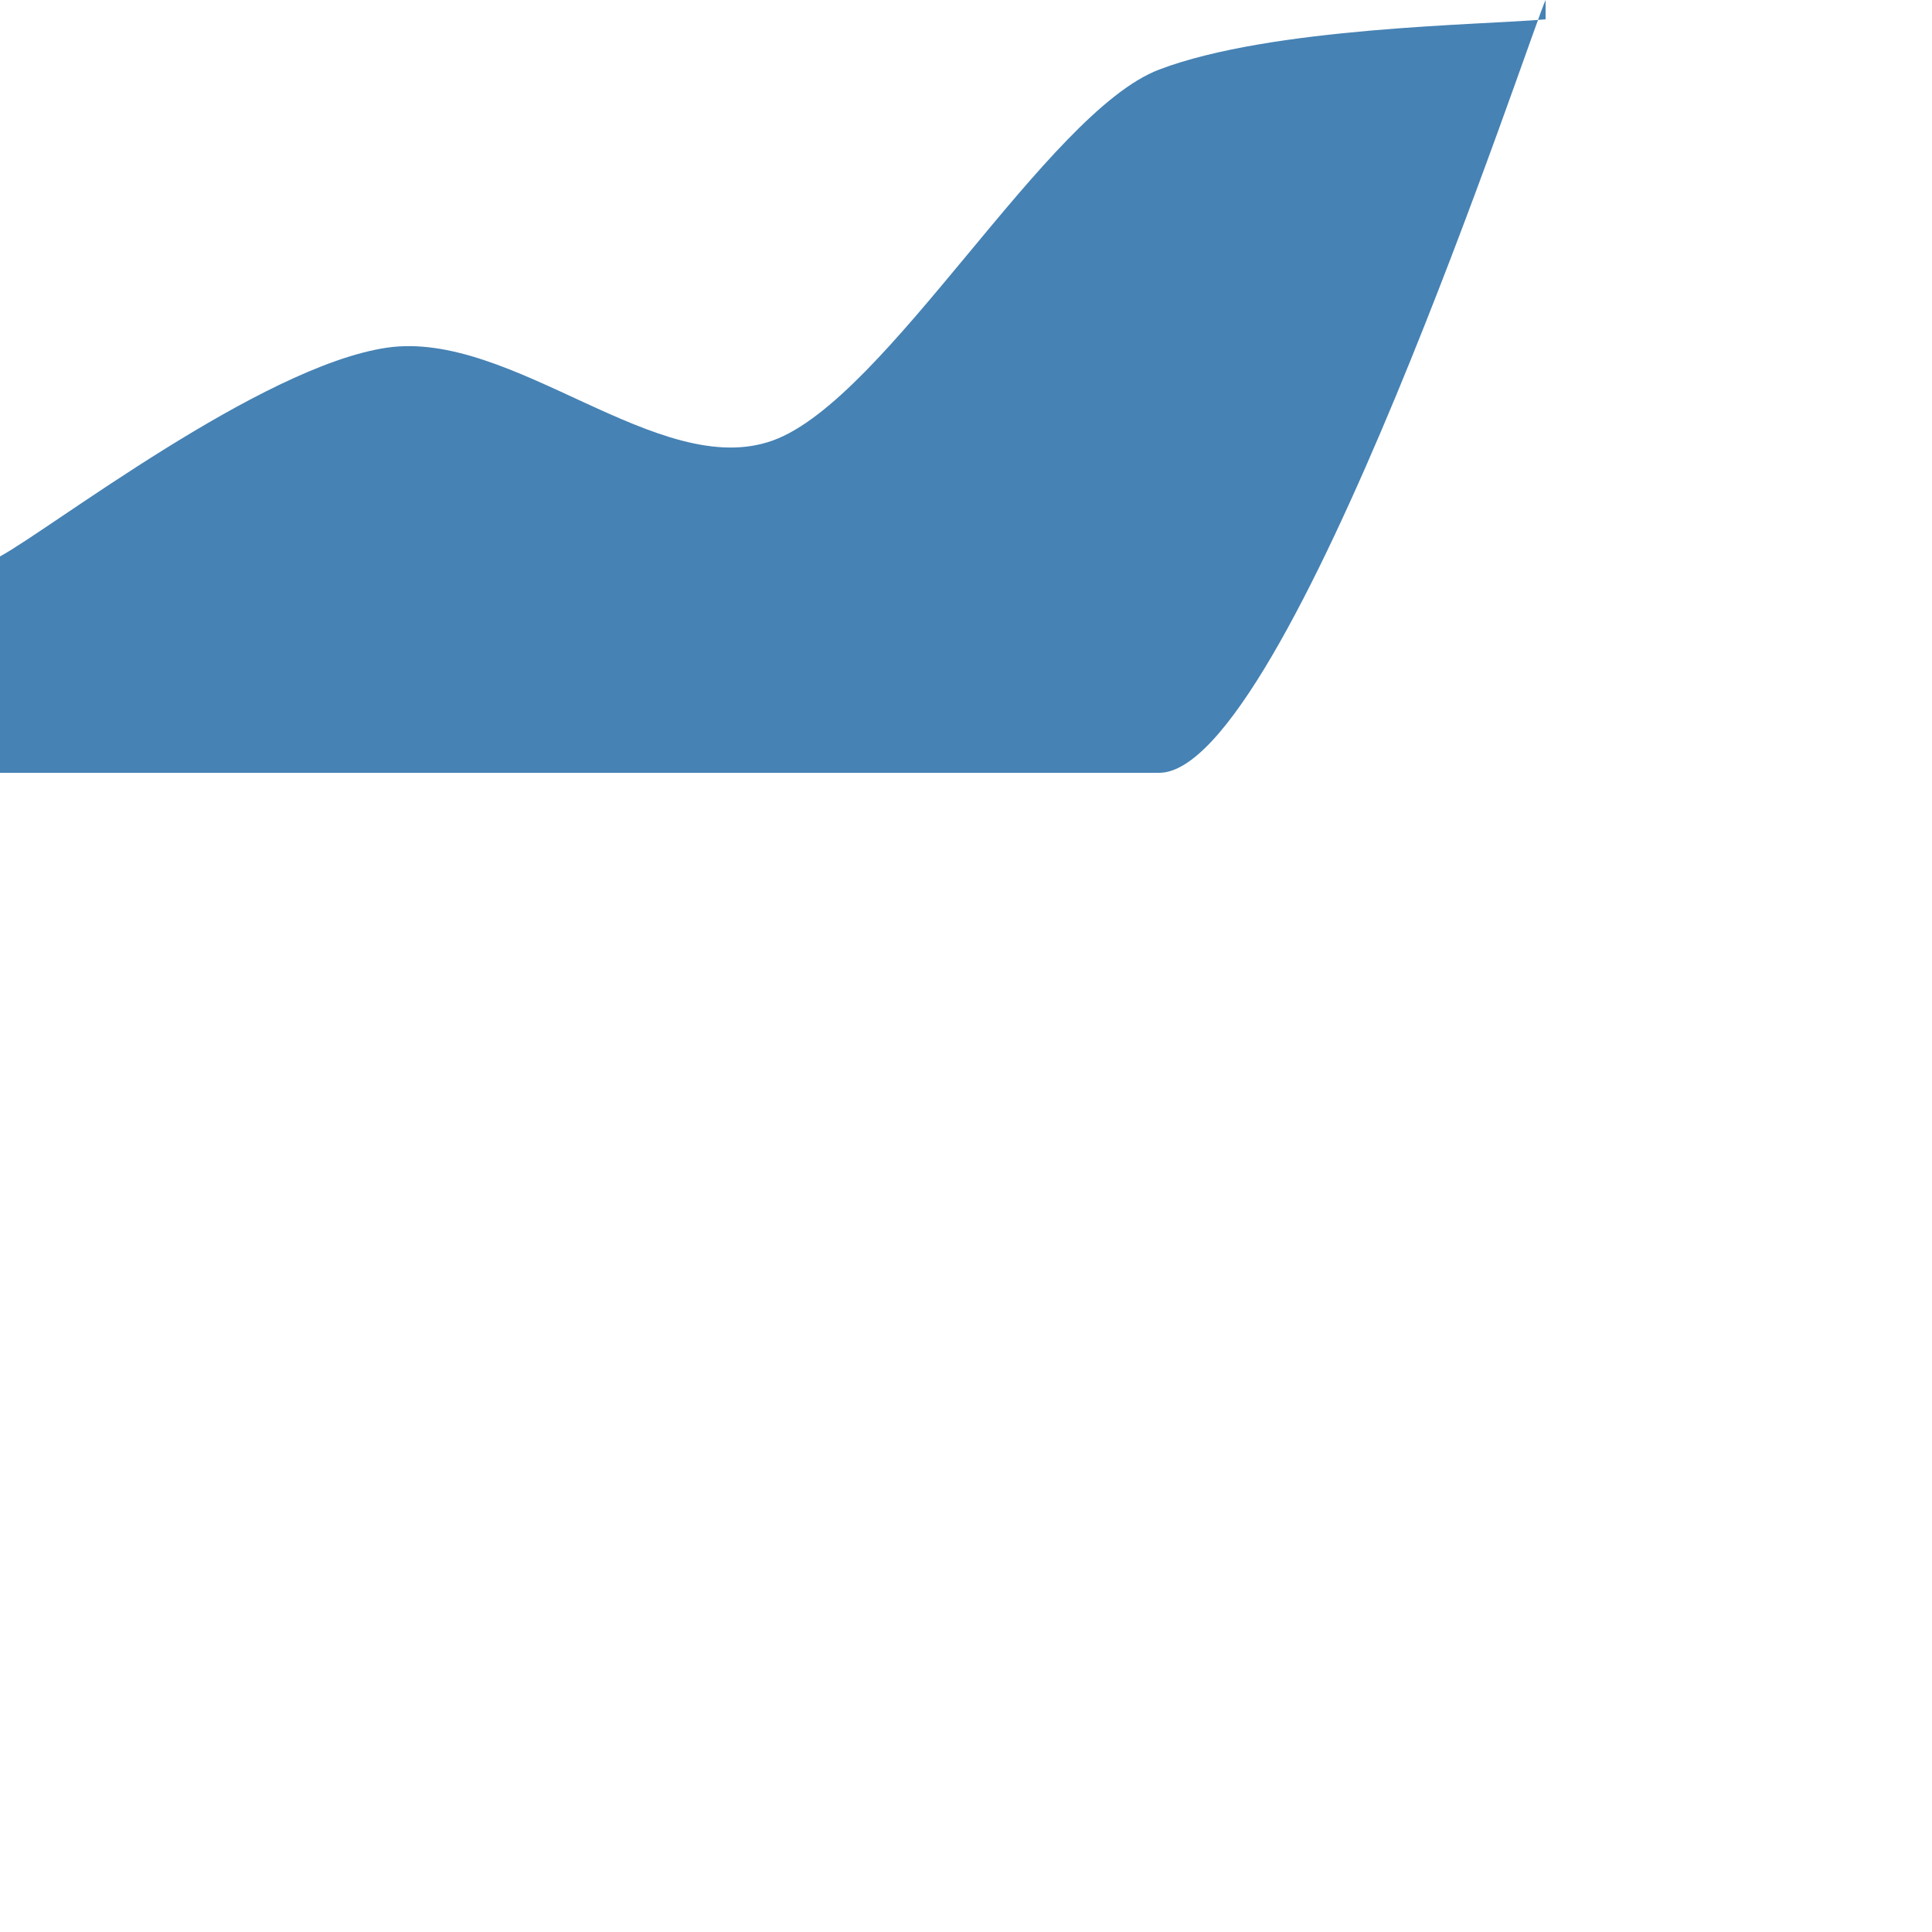
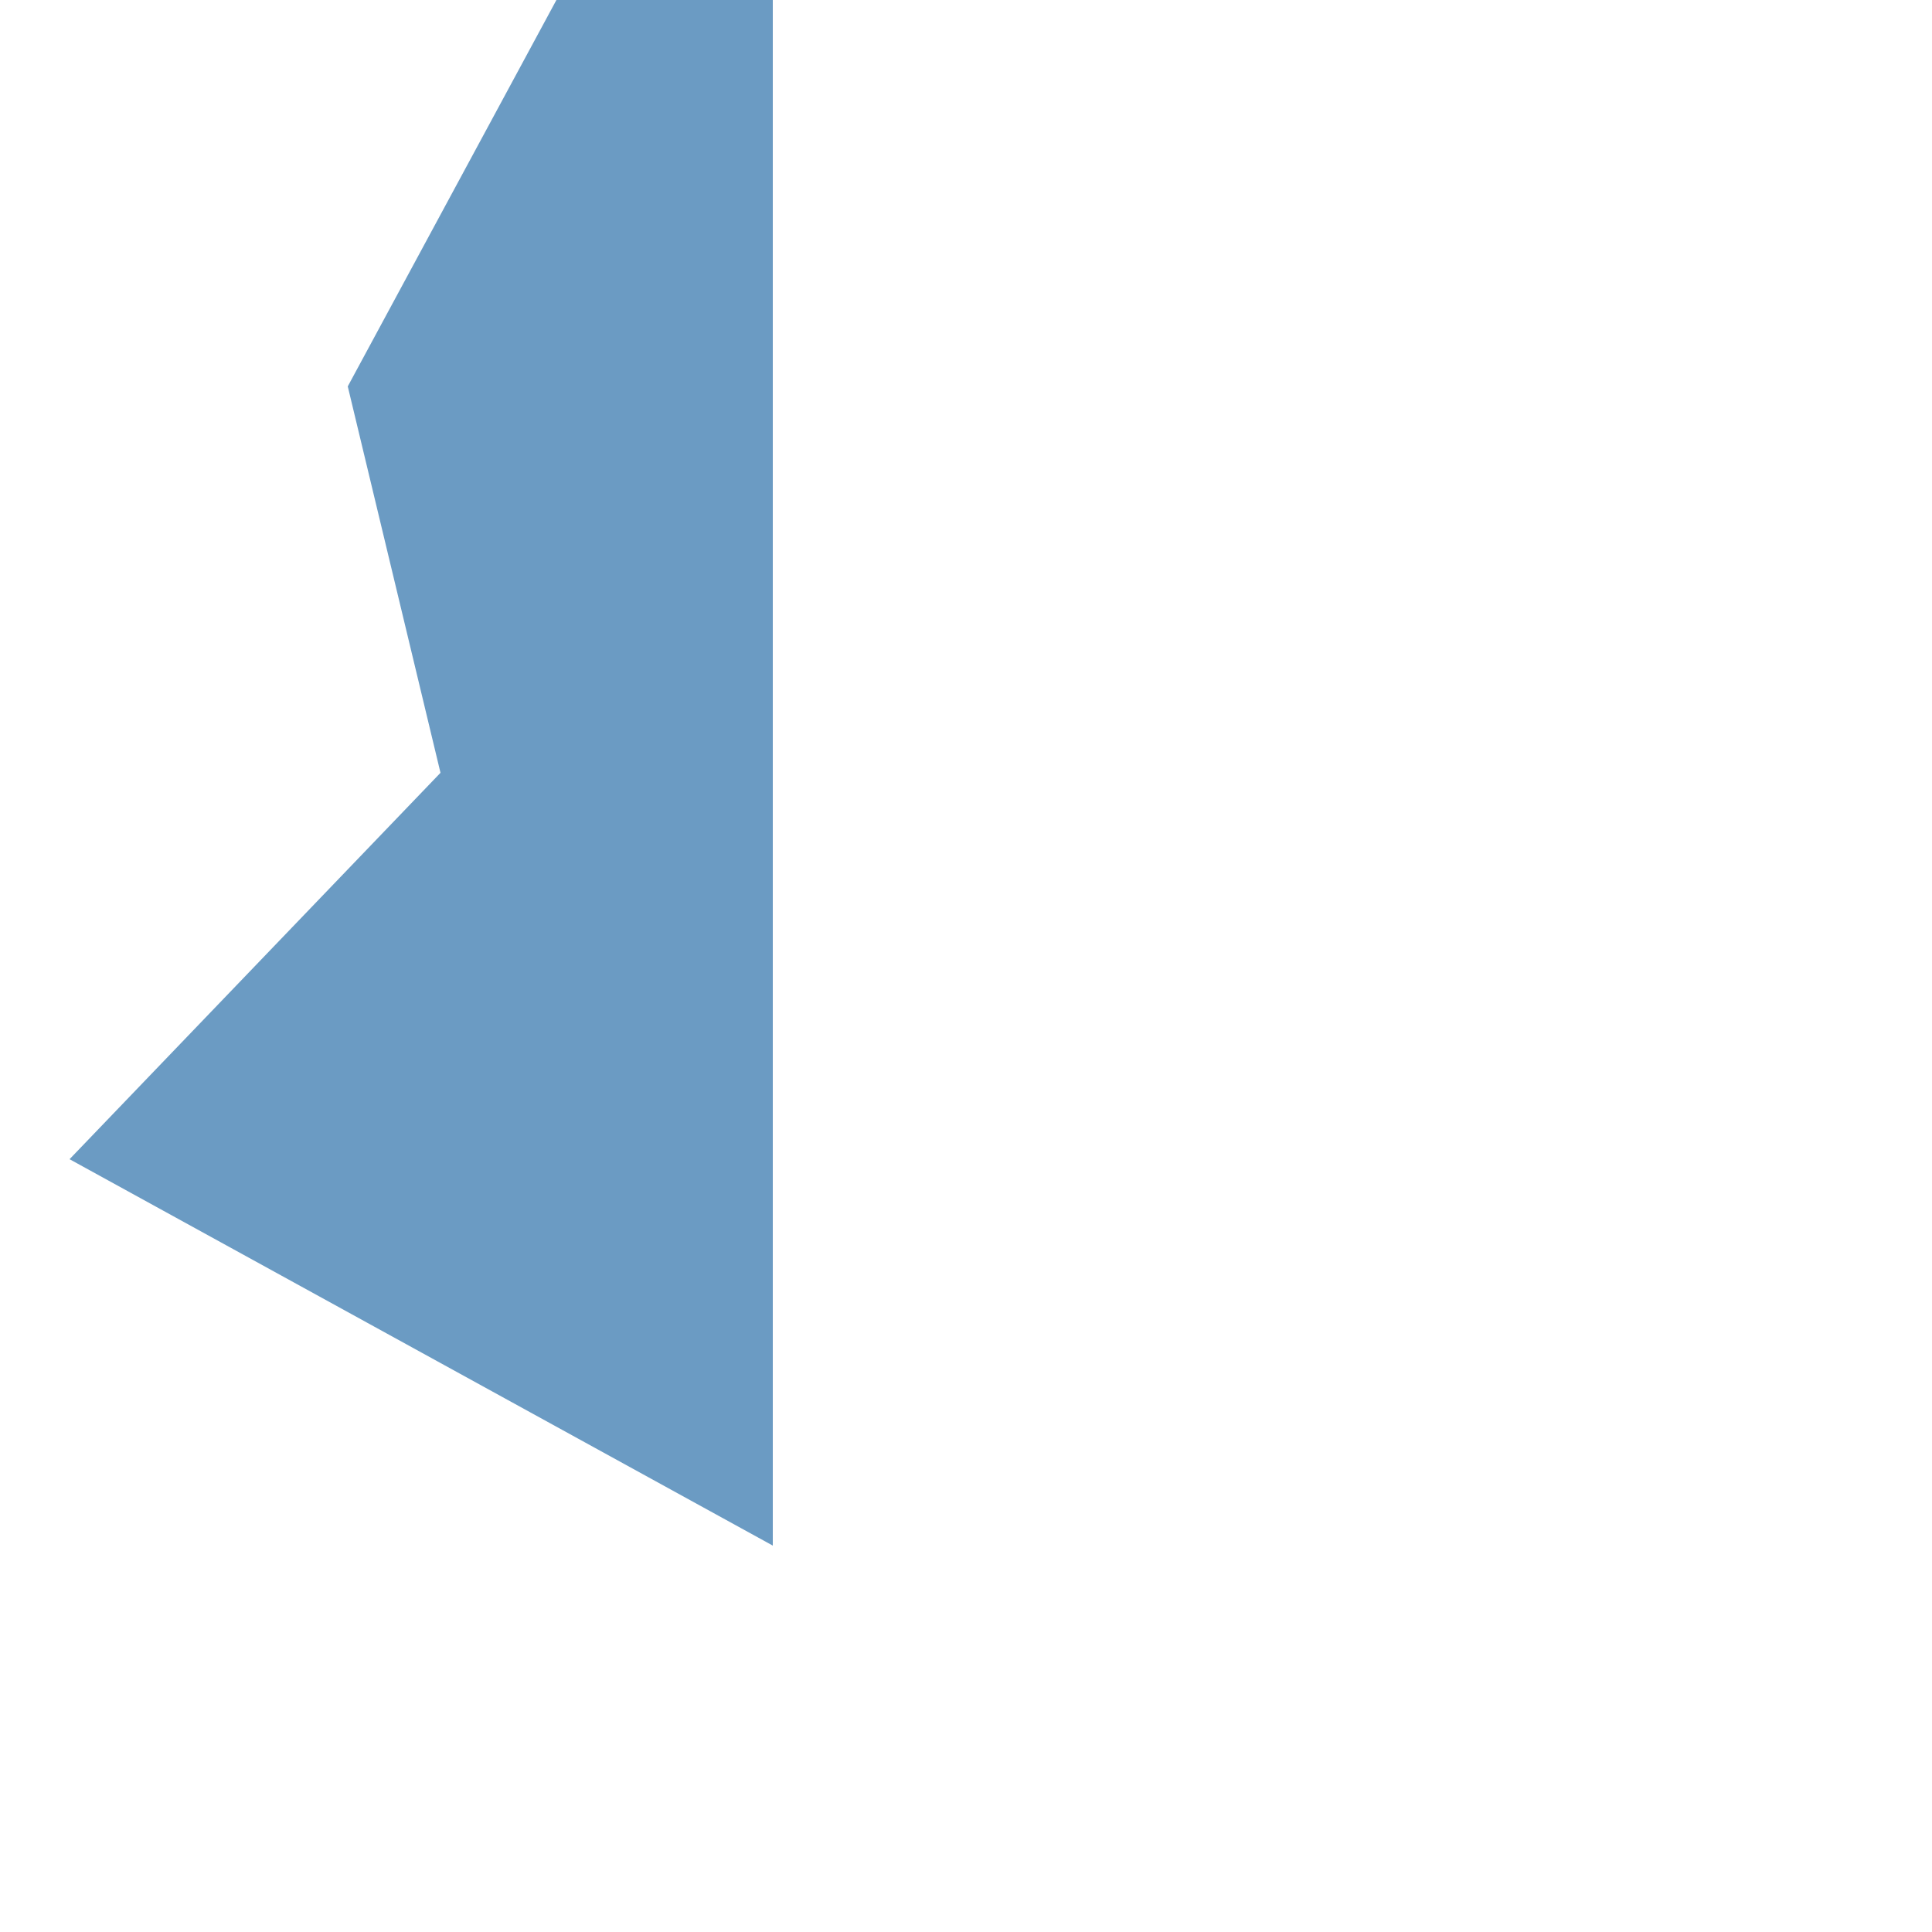
<svg xmlns="http://www.w3.org/2000/svg" class="marks" width="500" height="500" version="1.1">
  <g transform="translate(0,0)">
    <g id="g0" class="type-area">
-       <path d="M0,144C12.904,137.032,67.4,94.89,100,90S170.491,124.623,200,114S270.86,29.054,300,18S383.469,6.496,400,5L400,0C396.667,6.667,333.333,200,300,200S233.333,200,200,200S133.333,200,100,200S16.667,200,0,200Z" style="fill: steelblue;" />
+       <path d="M144,0L90,100L114,200L18,300L200,400L200,400L200,300L200,200L200,100L200,0Z" style="fill: steelblue; fill-opacity: 0.8;" />
    </g>
  </g>
</svg>
